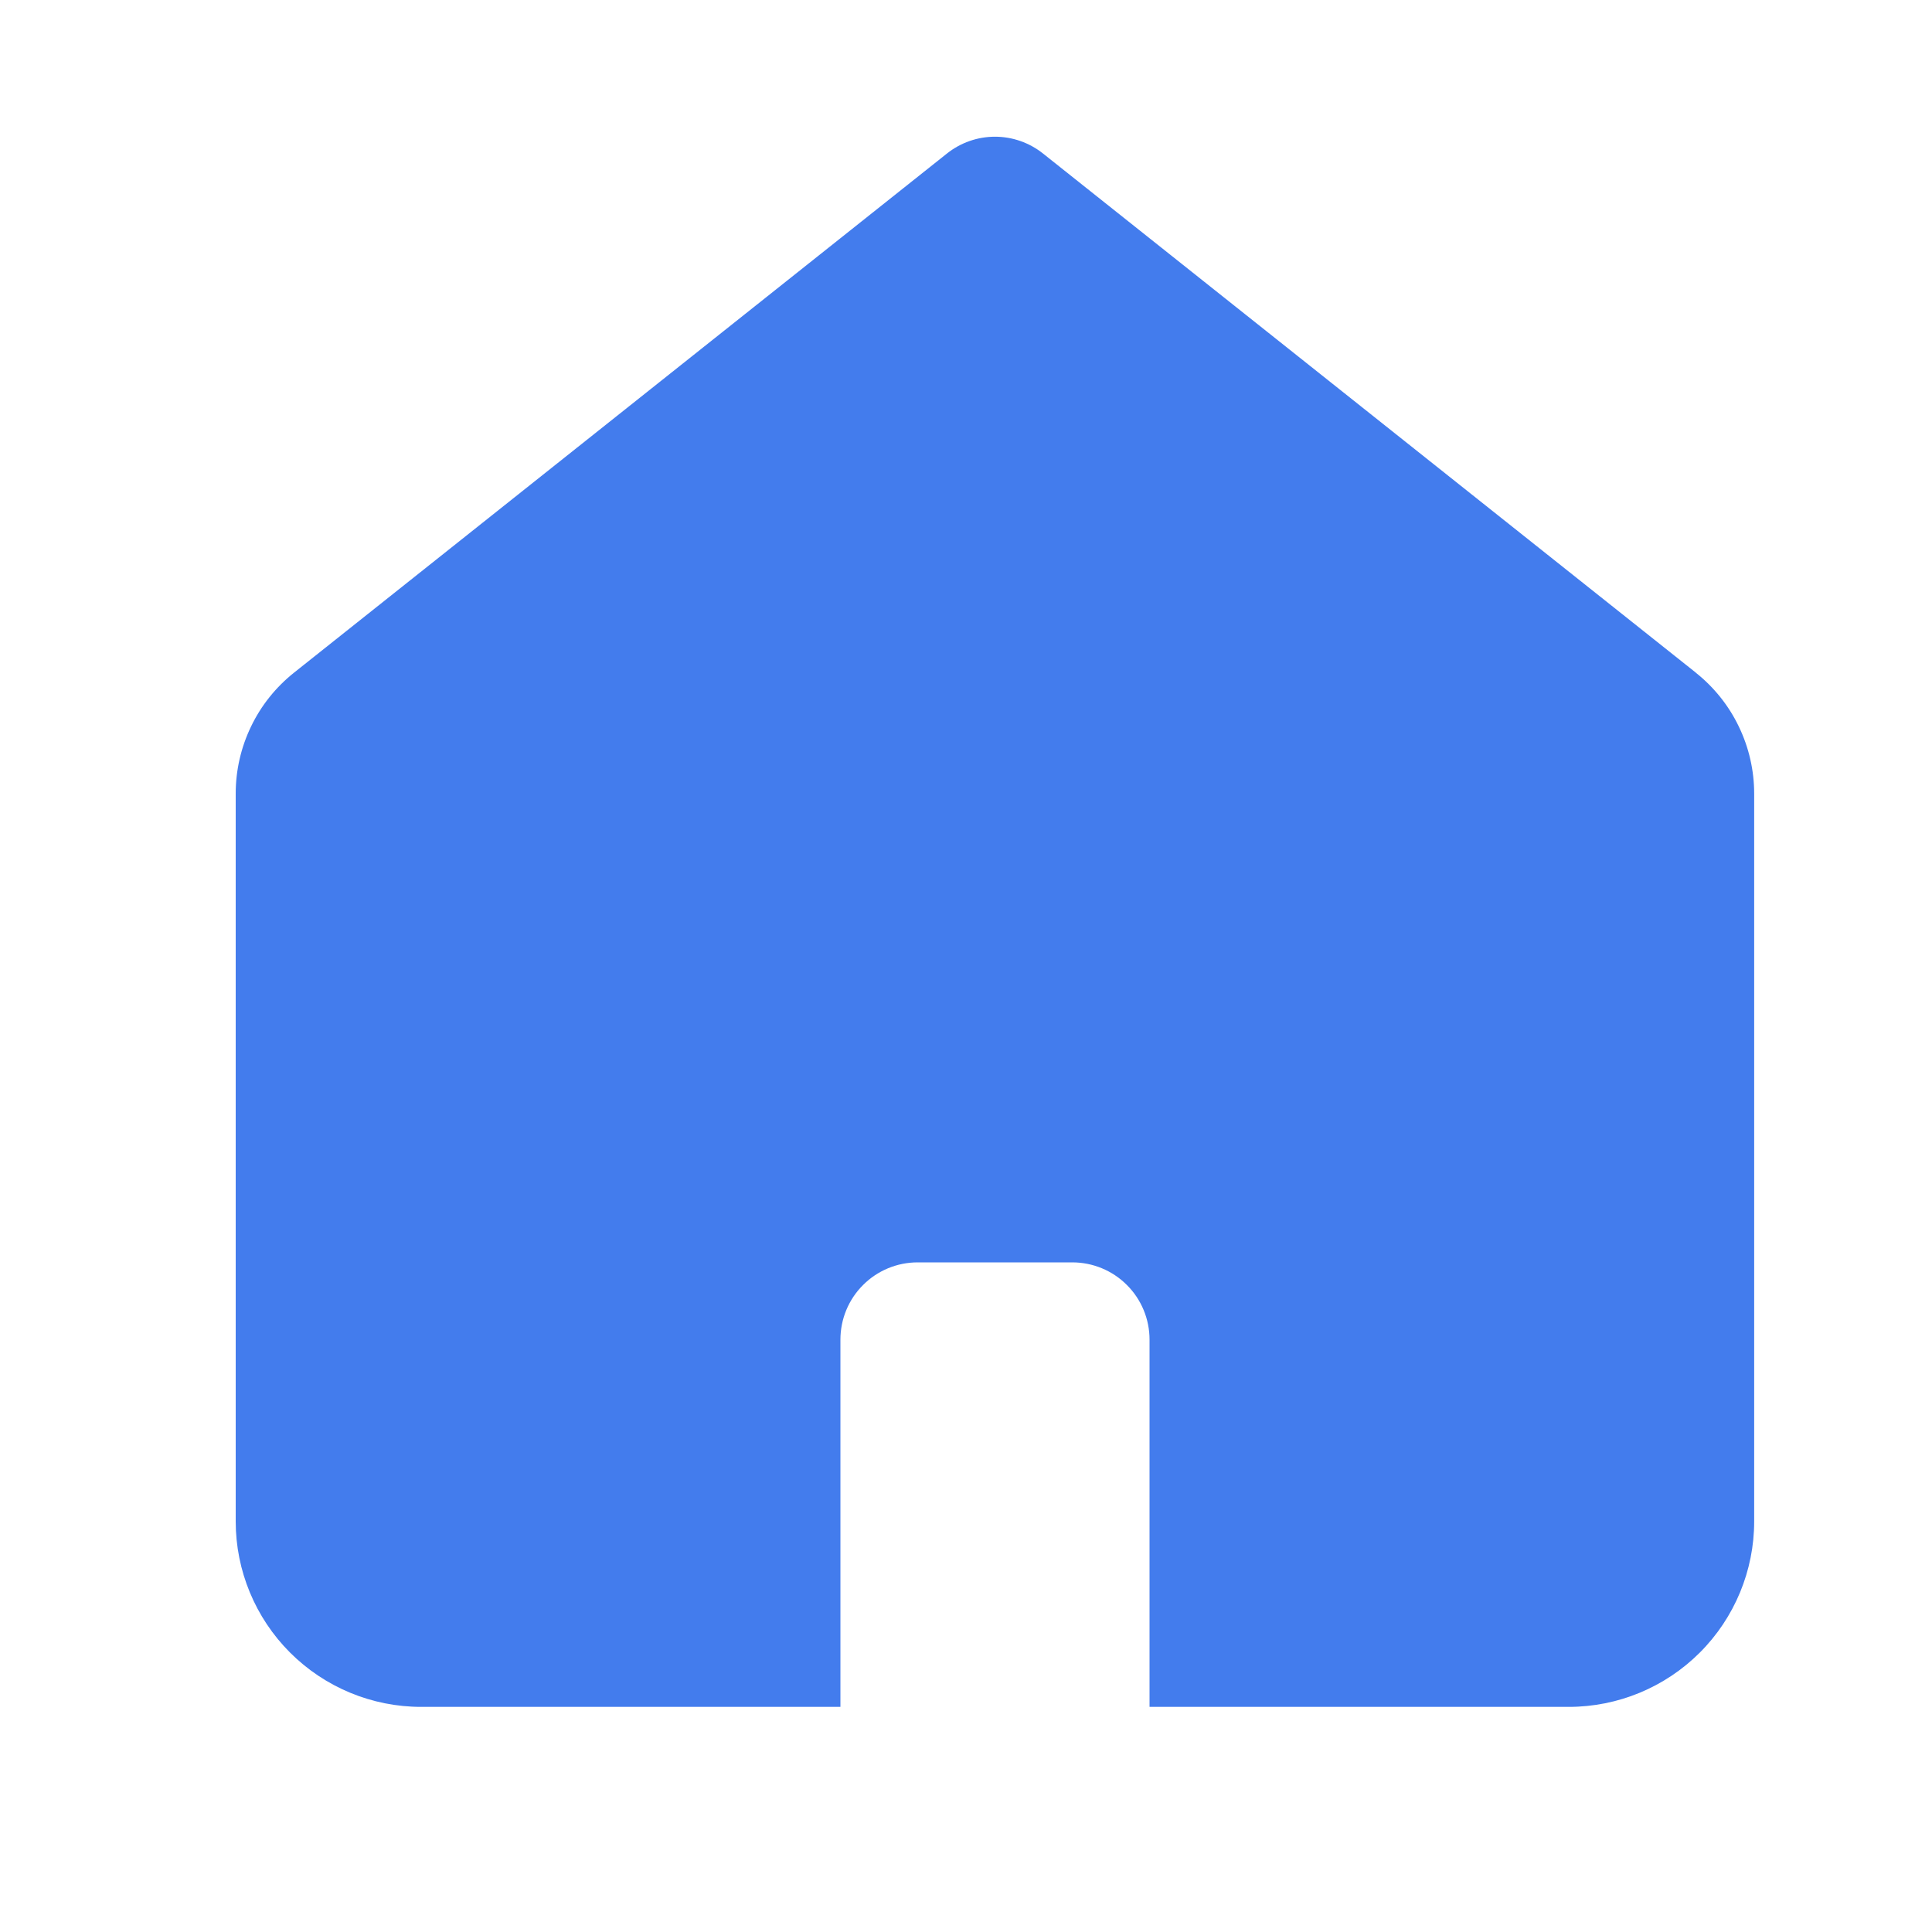
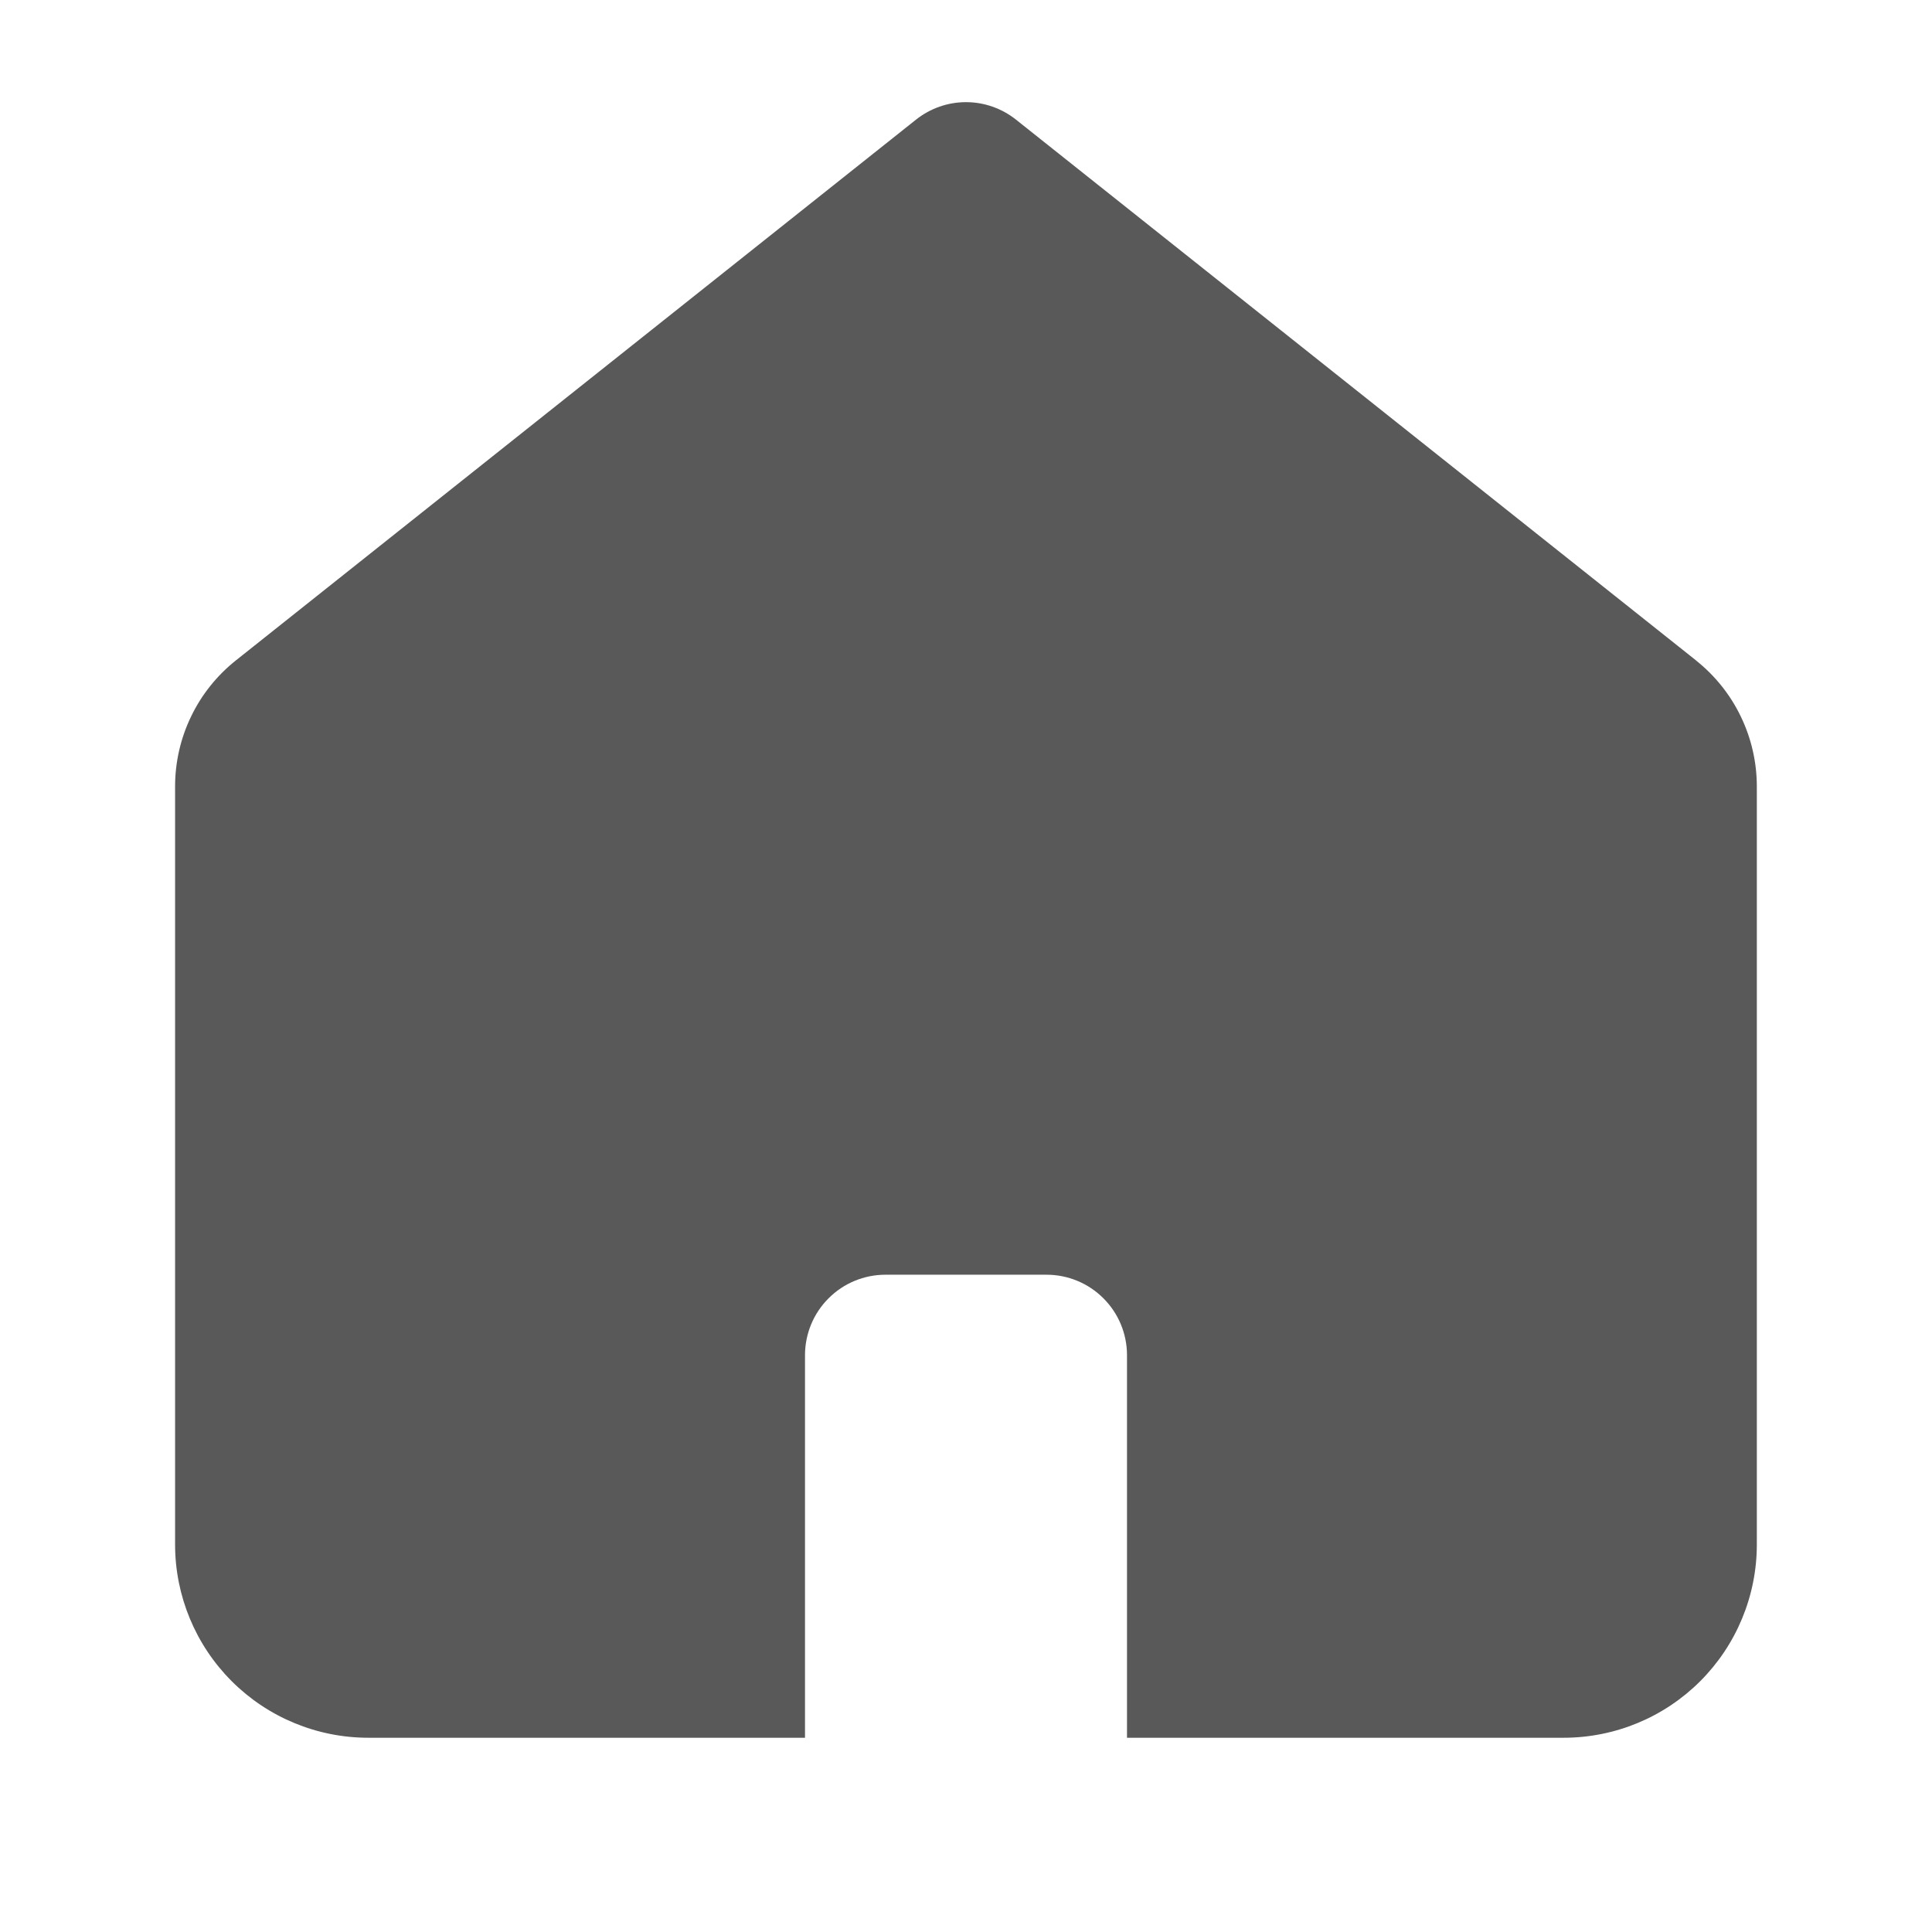
- <svg xmlns="http://www.w3.org/2000/svg" width="25" height="25" viewBox="0 0 25 25" fill="none">
-   <path fill-rule="evenodd" clip-rule="evenodd" d="M21.944 8.704L13.497 1.987C13.32 1.846 13.101 1.769 12.875 1.769C12.649 1.769 12.43 1.846 12.253 1.987L3.805 8.704C3.57 8.891 3.379 9.129 3.249 9.4C3.118 9.671 3.05 9.968 3.05 10.269V19.687C3.05 20.323 3.303 20.934 3.753 21.384C4.203 21.834 4.813 22.087 5.45 22.087H10.875V17.335C10.875 17.07 10.98 16.815 11.168 16.628C11.355 16.44 11.61 16.335 11.875 16.335H13.875C14.14 16.335 14.395 16.44 14.582 16.628C14.77 16.815 14.875 17.07 14.875 17.335V22.087H20.299C20.936 22.087 21.546 21.834 21.996 21.384C22.446 20.934 22.699 20.323 22.699 19.687V10.27C22.699 9.969 22.631 9.672 22.5 9.401C22.37 9.13 22.179 8.892 21.944 8.705" fill="#437CED" />
+ <svg xmlns="http://www.w3.org/2000/svg" width="24" height="24" viewBox="0 0 24 24" fill="none">
+   <path fill-rule="evenodd" clip-rule="evenodd" d="M21.069 8.204L12.622 1.487C12.445 1.346 12.226 1.269 12 1.269C11.774 1.269 11.555 1.346 11.378 1.487L2.93 8.204C2.695 8.391 2.504 8.629 2.374 8.9C2.243 9.171 2.175 9.468 2.175 9.769V19.187C2.175 19.823 2.428 20.434 2.878 20.884C3.328 21.334 3.938 21.587 4.575 21.587H10V16.835C10 16.57 10.105 16.315 10.293 16.128C10.48 15.94 10.735 15.835 11 15.835H13C13.265 15.835 13.52 15.94 13.707 16.128C13.895 16.315 14 16.57 14 16.835V21.587H19.424C20.061 21.587 20.671 21.334 21.121 20.884C21.571 20.434 21.824 19.823 21.824 19.187V9.77C21.824 9.469 21.756 9.172 21.625 8.901C21.495 8.63 21.304 8.392 21.069 8.205" fill="#595959" />
</svg>
